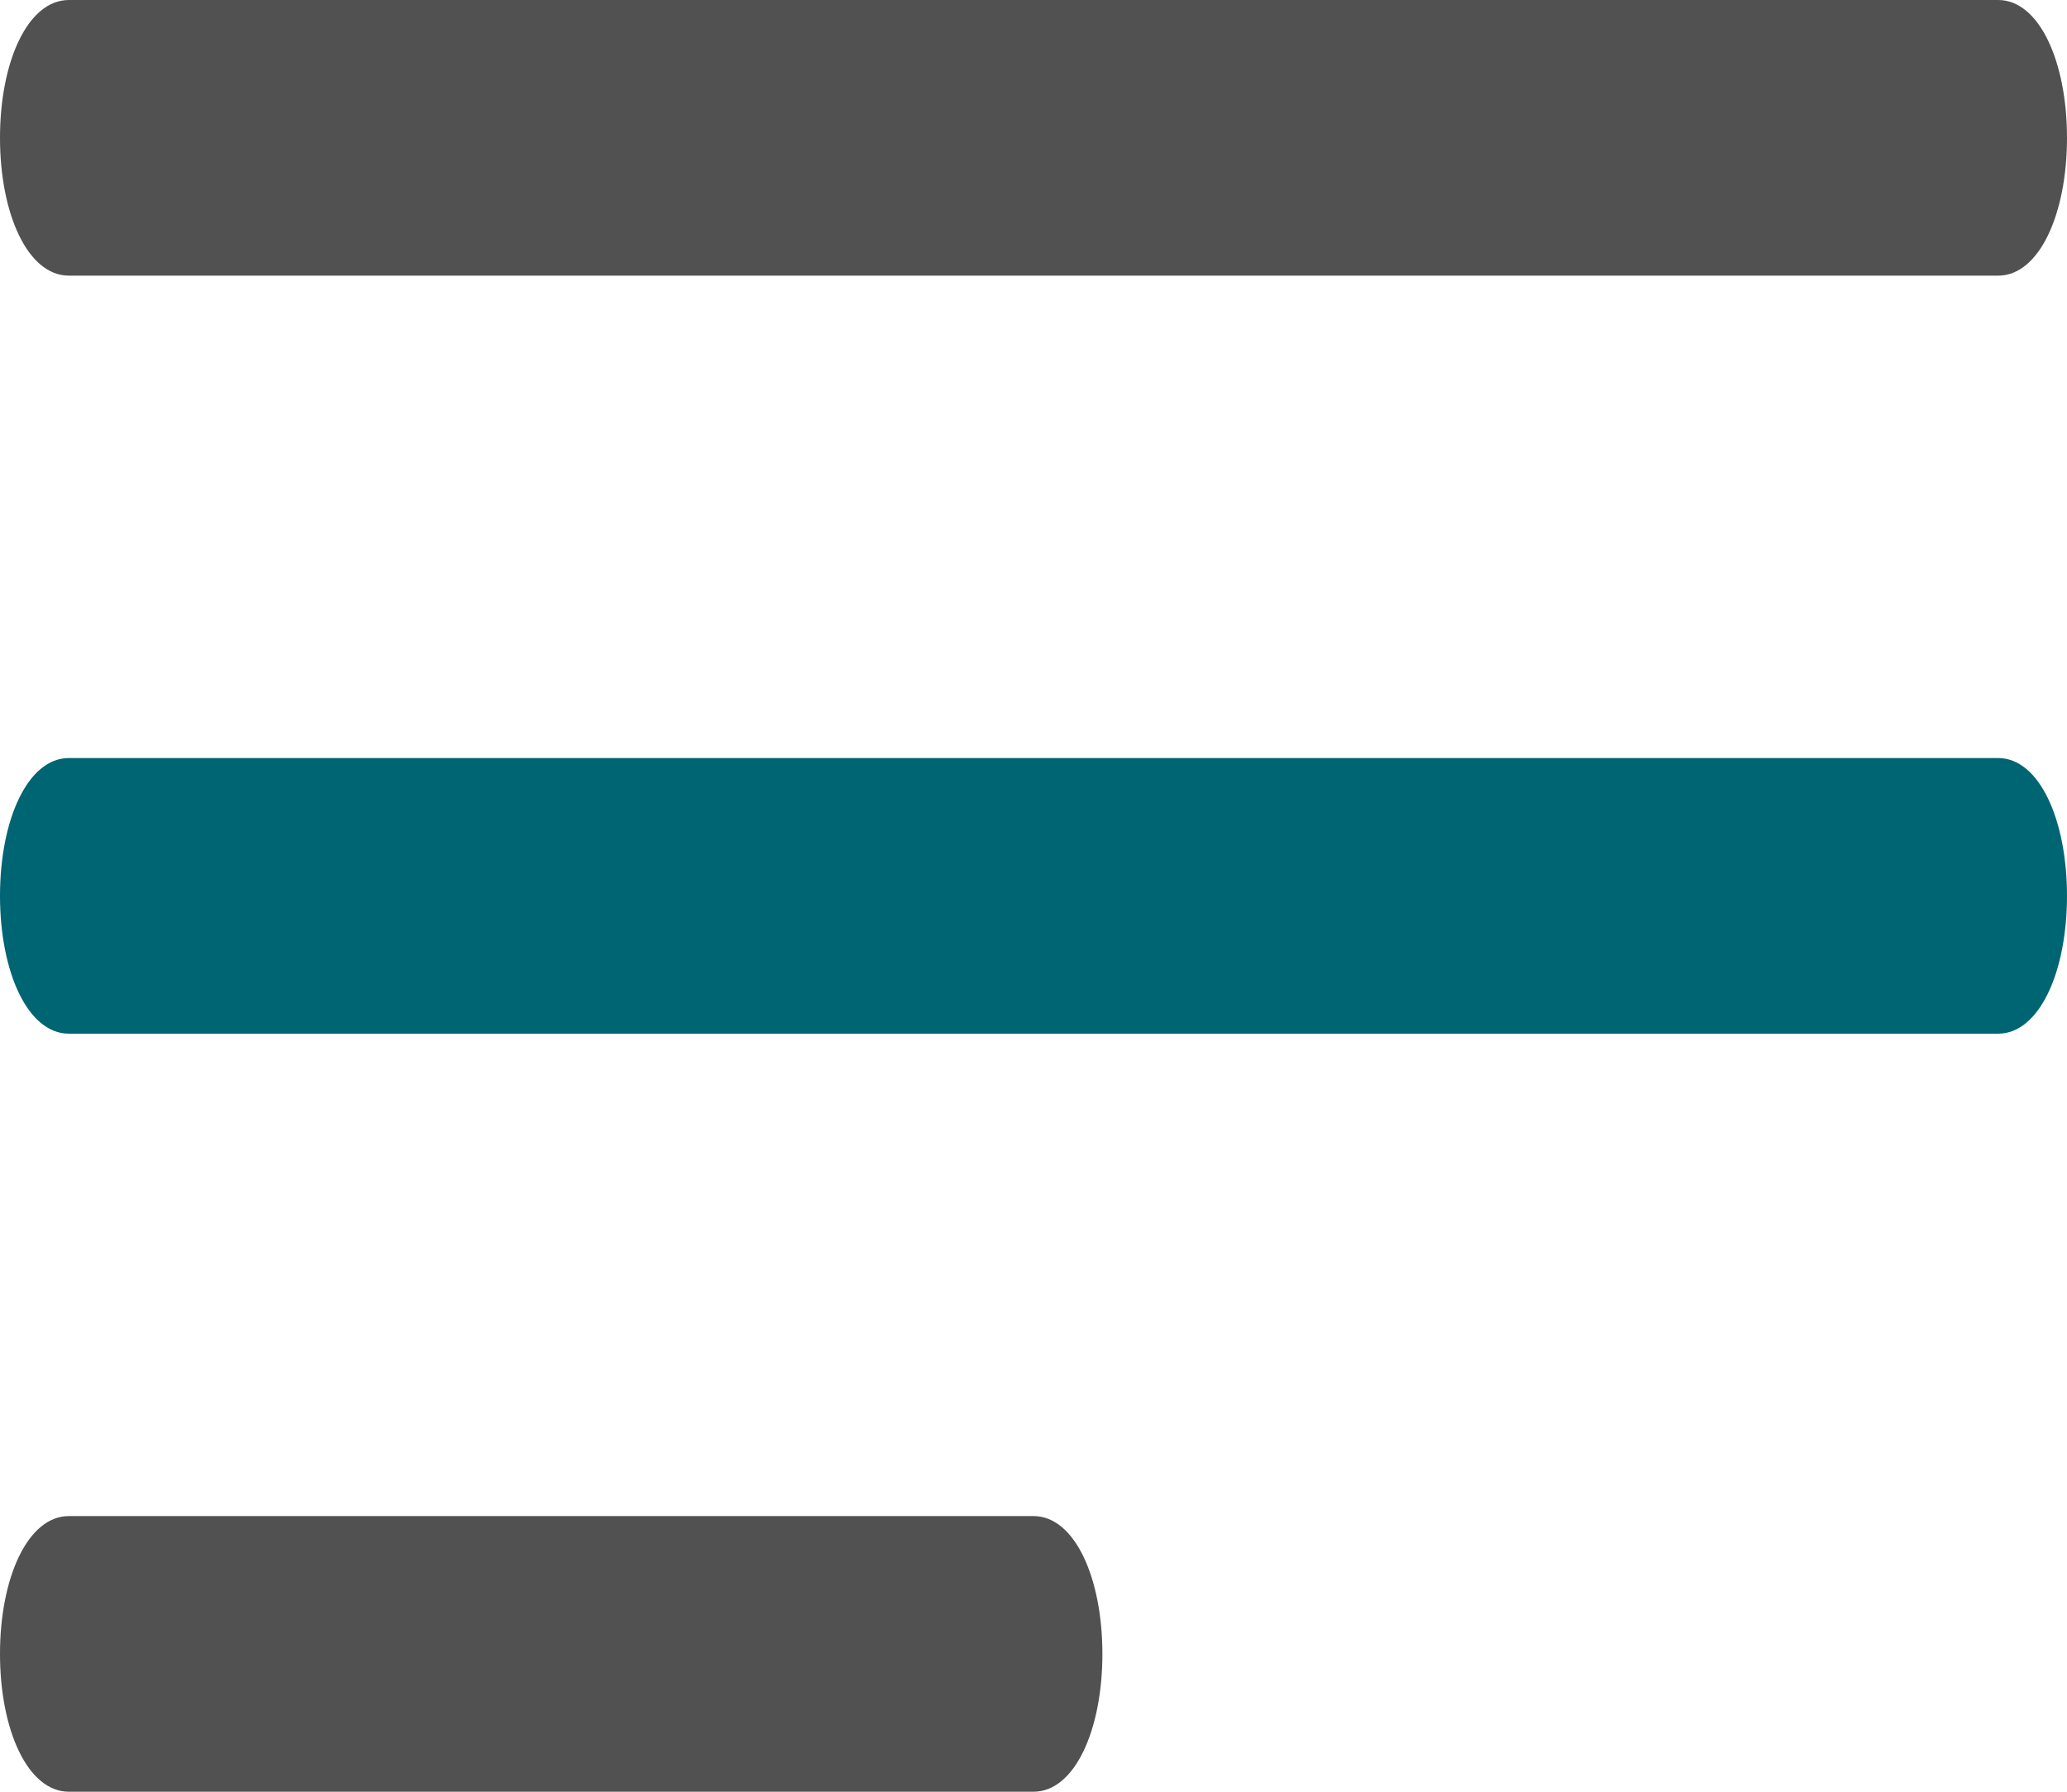
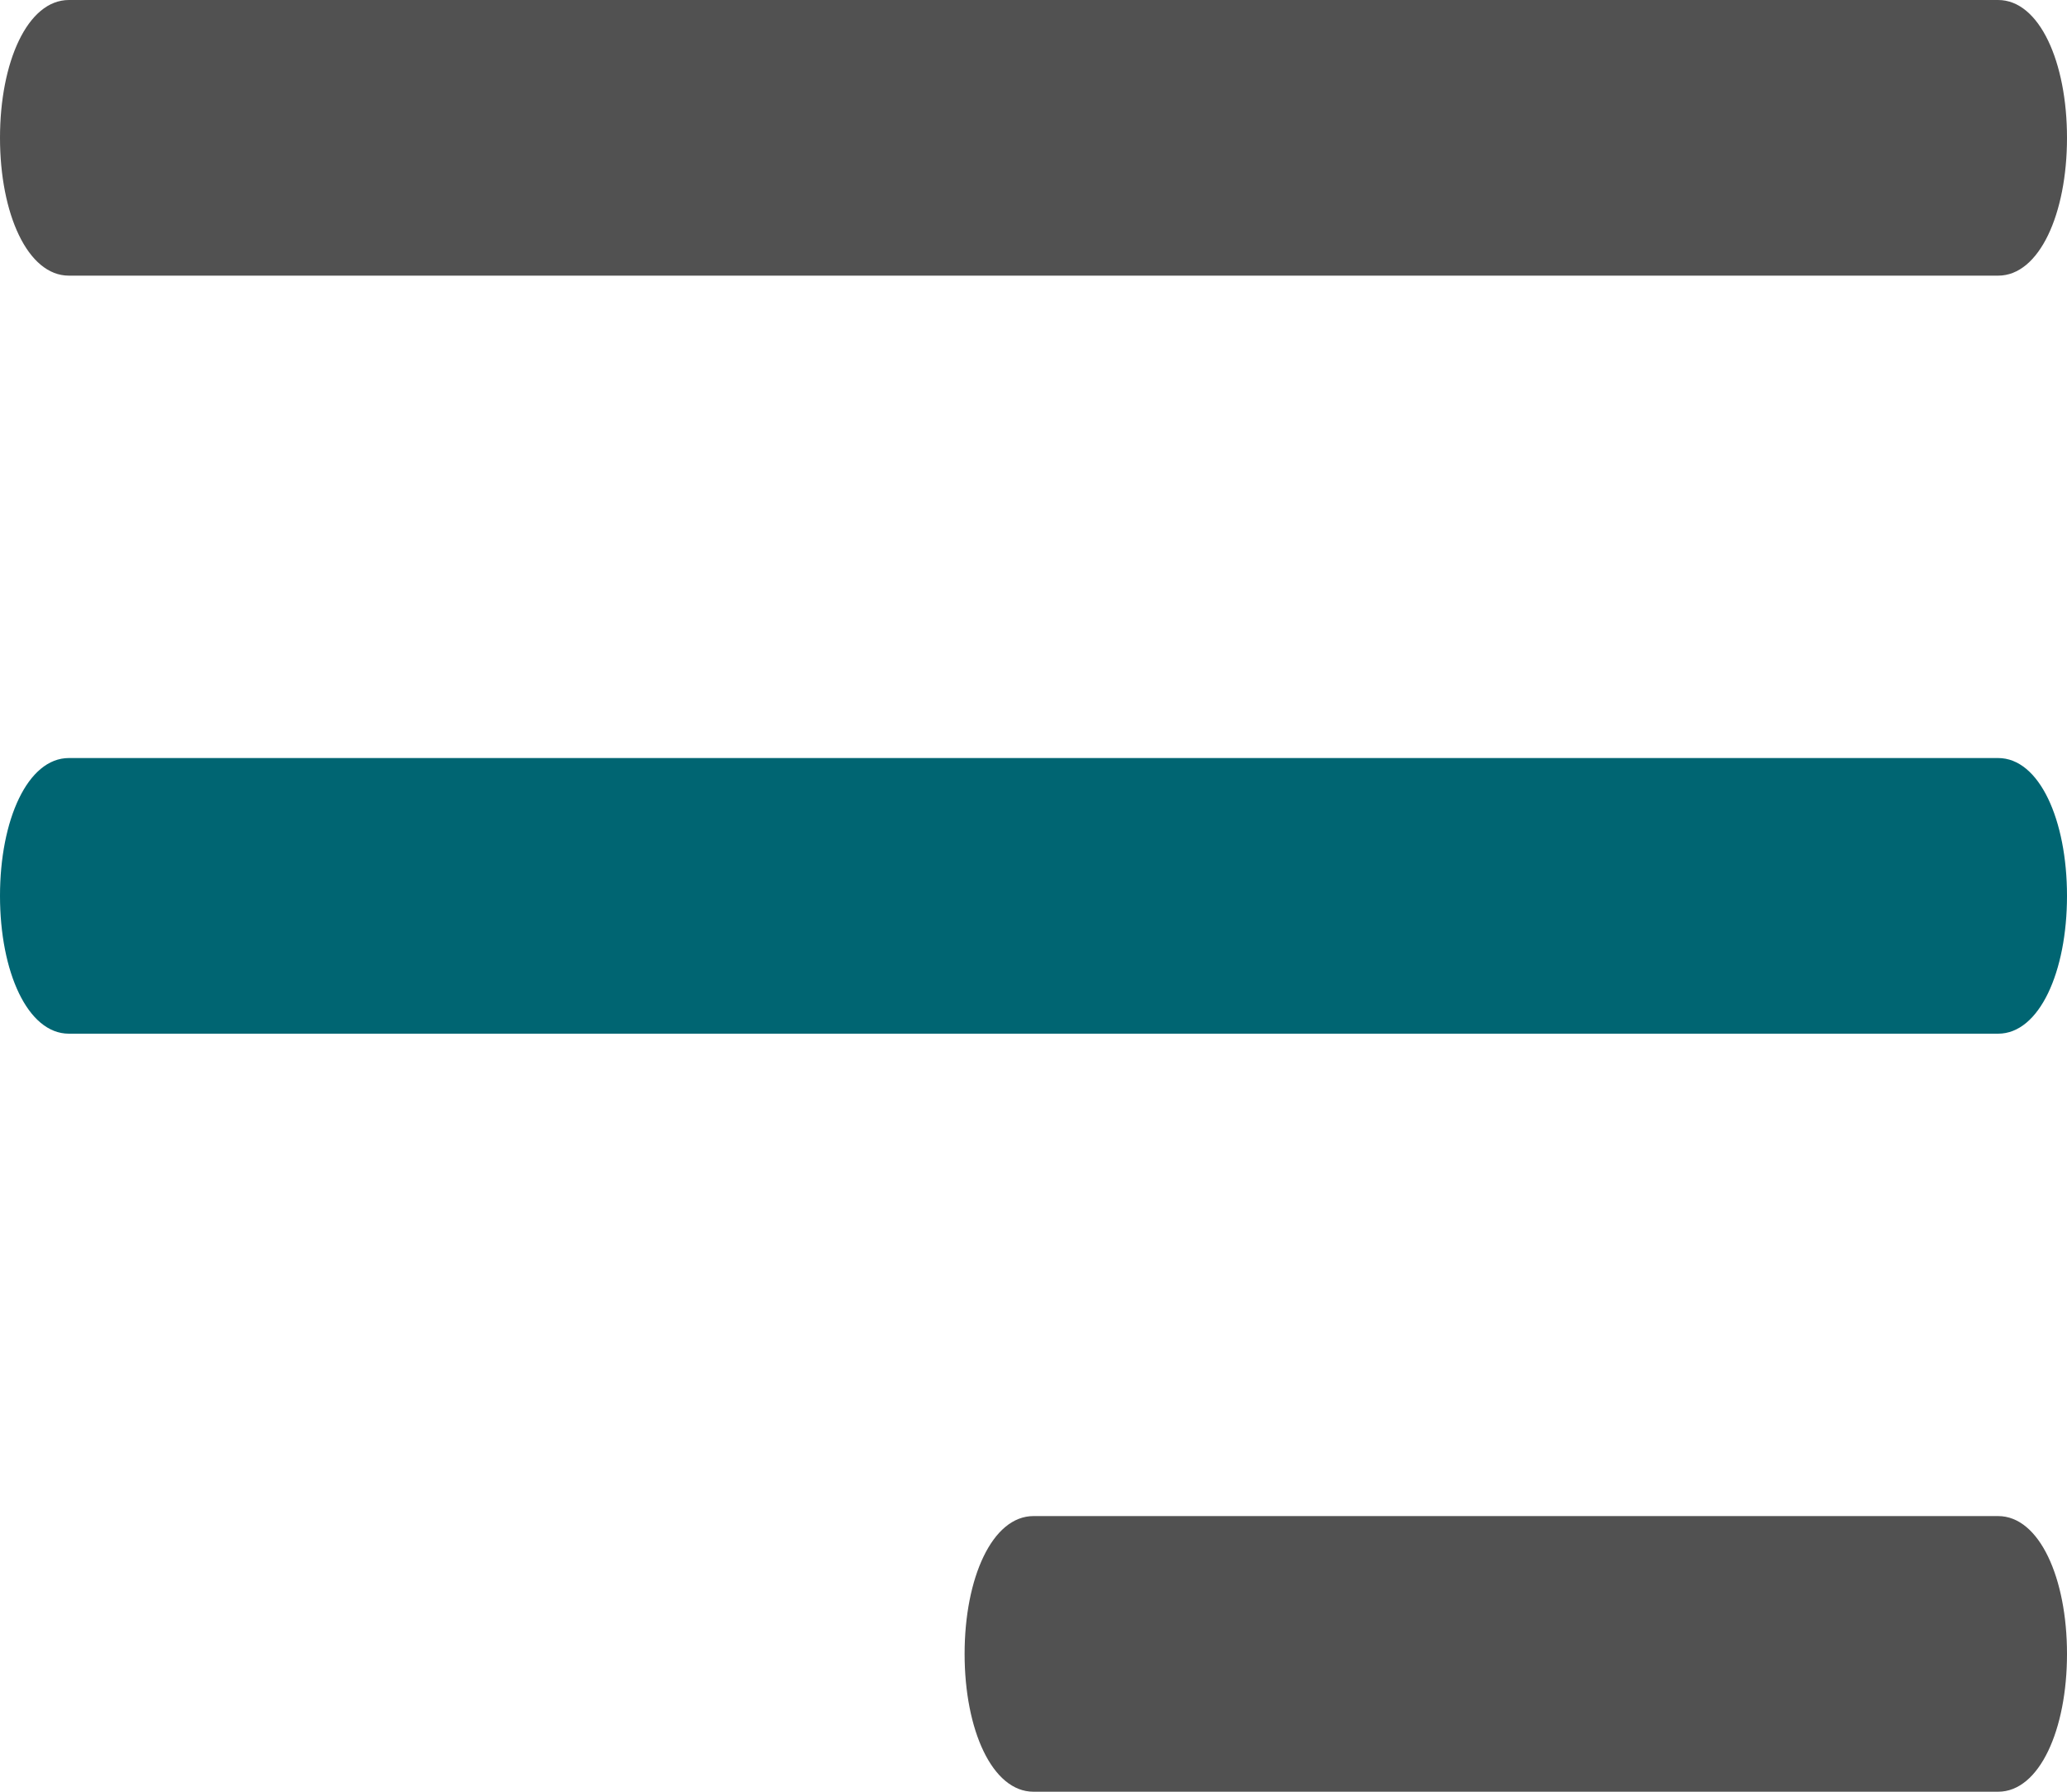
- <svg xmlns="http://www.w3.org/2000/svg" width="30" height="26" fill="none">
-   <path d="M29 15H1c-.6 0-1-.9-1-2s.4-2 1-2h28c.6 0 1 .9 1 2s-.4 2-1 2z" fill="#006572" />
-   <path d="M29 4H1c-.6 0-1-.9-1-2s.4-2 1-2h28c.6 0 1 .9 1 2s-.4 2-1 2zM15 26H1c-.6 0-1-.9-1-2s.4-2 1-2h14c.6 0 1 .9 1 2s-.4 2-1 2z" fill="#515151" />
+ <svg xmlns="http://www.w3.org/2000/svg" width="30" height="26" viewBox="0 0 30 26" fill="none">
+   <path d="M29 15H1C0.4 15 0 14.1 0 13C0 11.9 0.4 11 1 11H29C29.6 11 30 11.9 30 13C30 14.1 29.6 15 29 15Z" fill="#006572" />
+   <path d="M1 4H29C29.6 4 30 3.1 30 2C30 0.9 29.6 0 29 0H1C0.4 0 0 0.9 0 2C0 3.1 0.4 4 1 4ZM15 26H29C29.6 26 30 25.1 30 24C30 22.9 29.6 22 29 22H15C14.4 22 14 22.9 14 24C14 25.1 14.4 26 15 26Z" fill="#515151" />
</svg>
